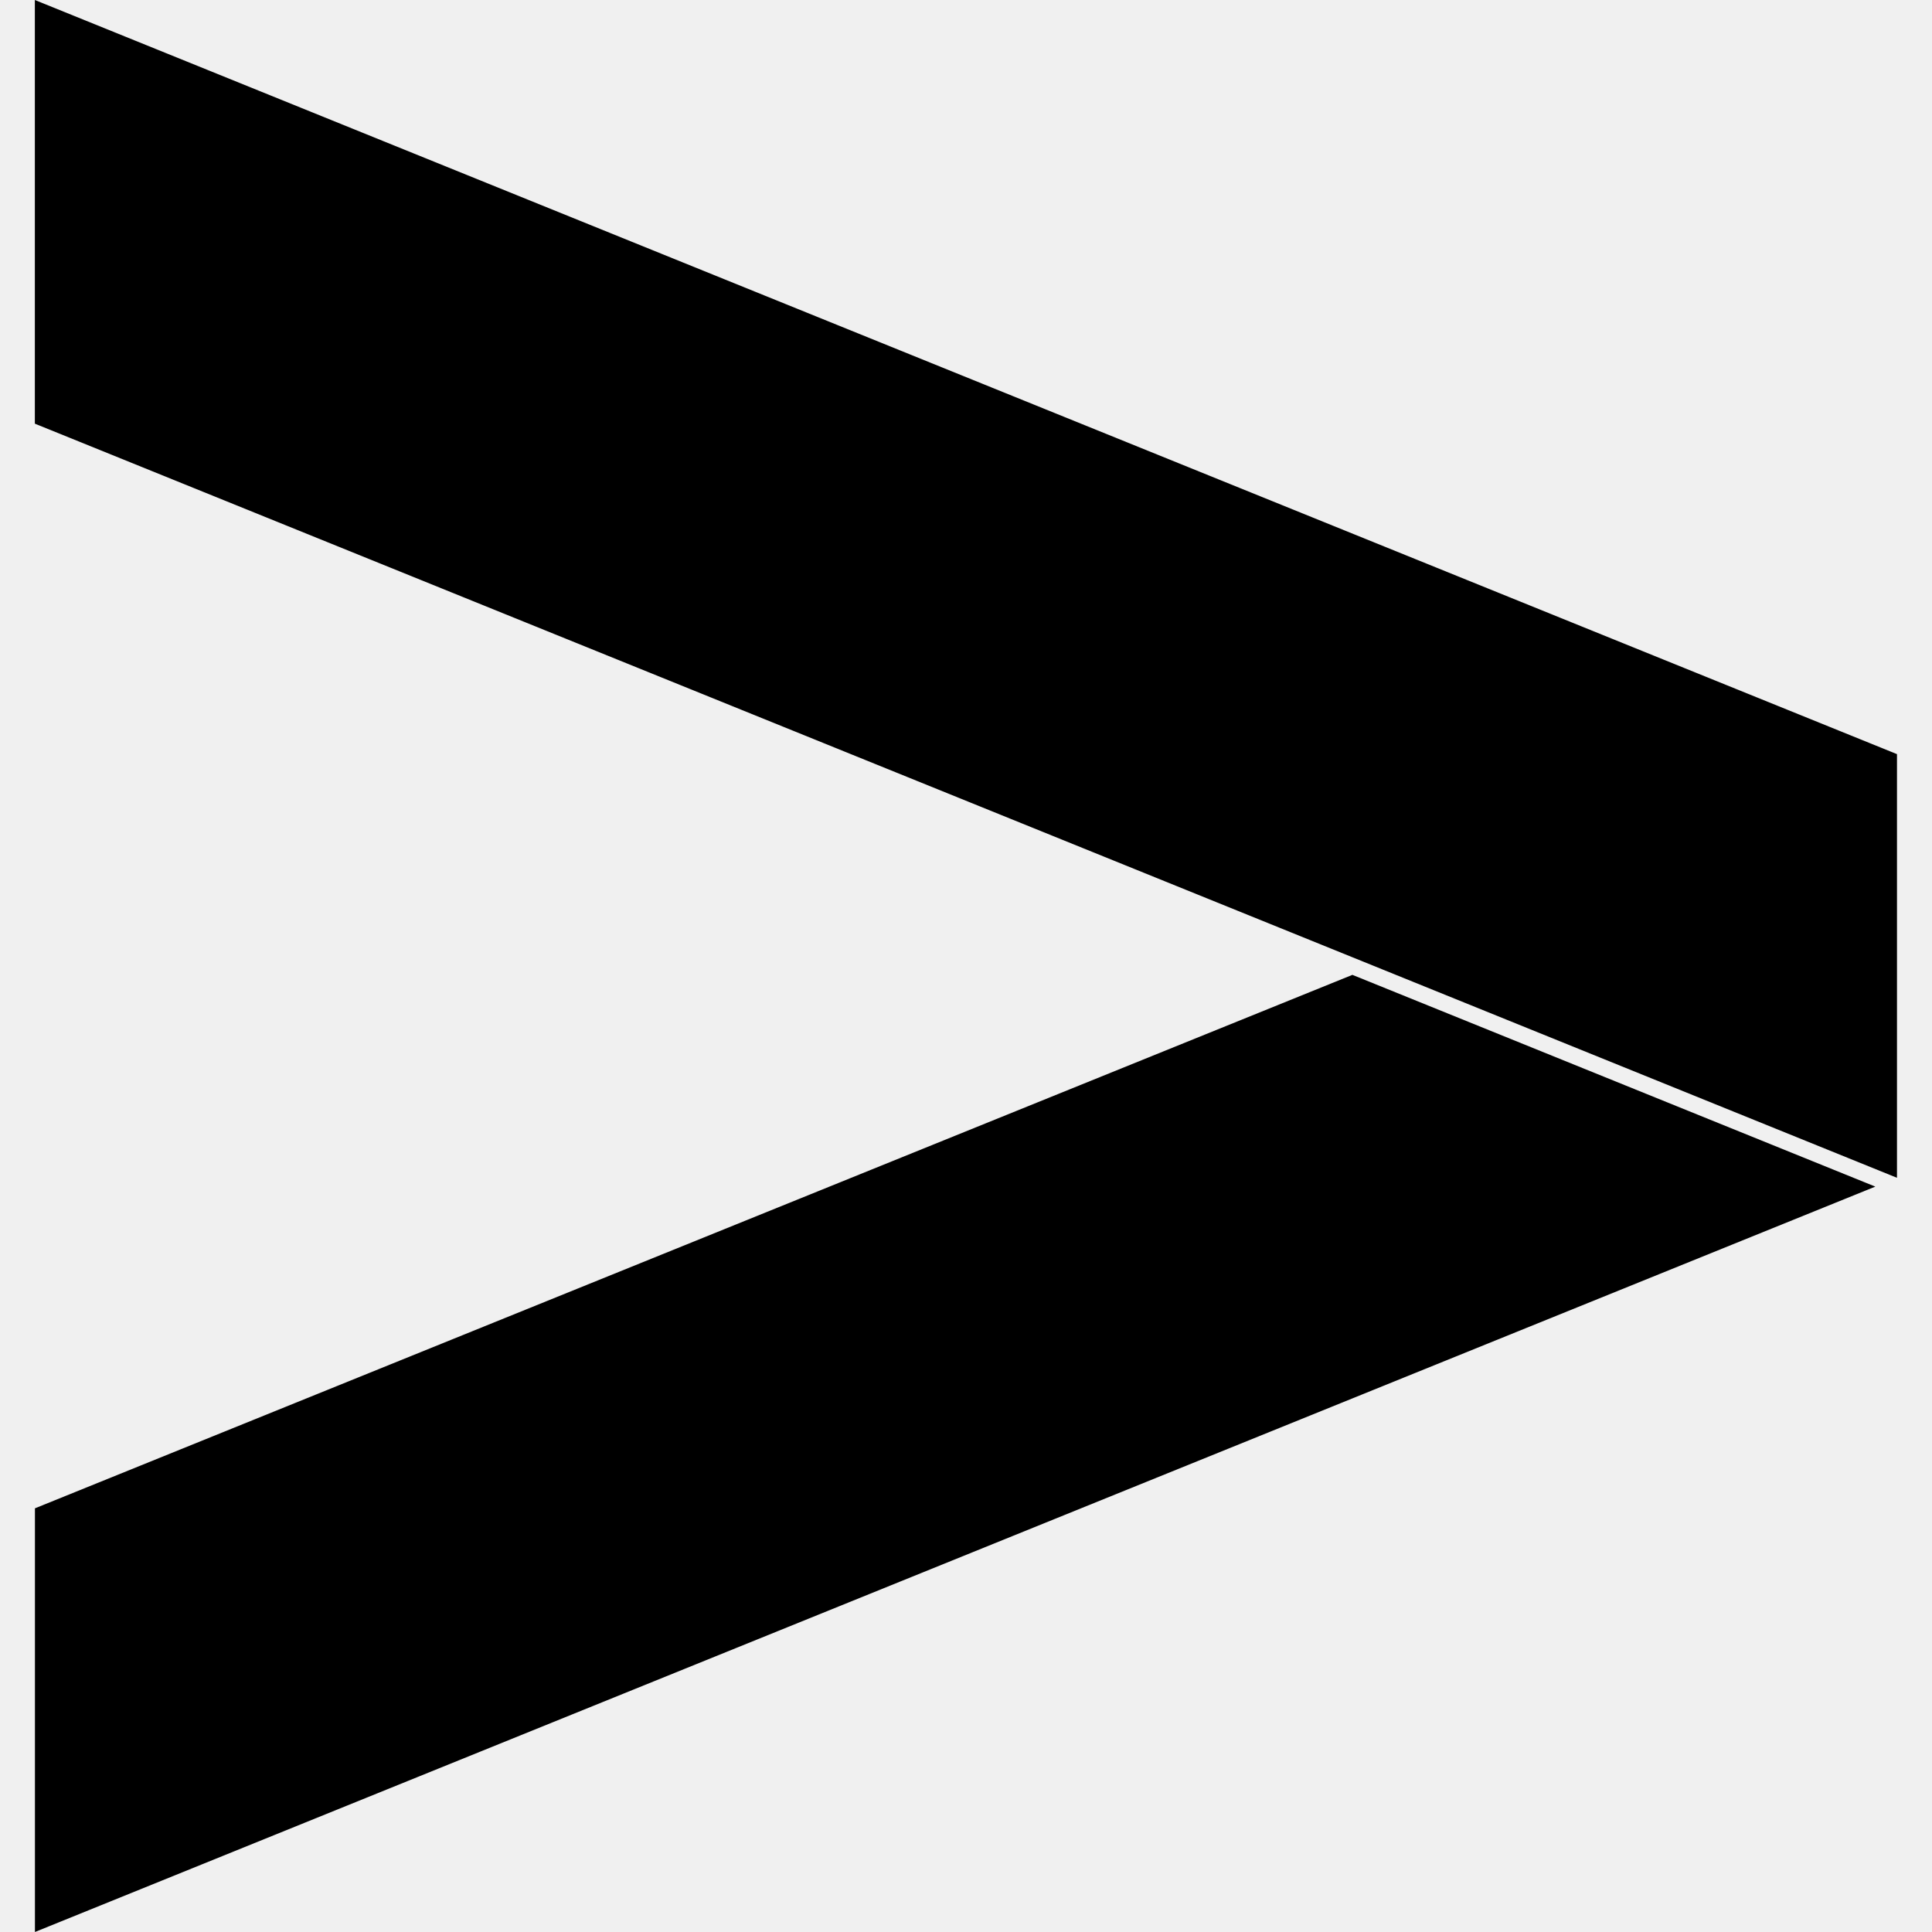
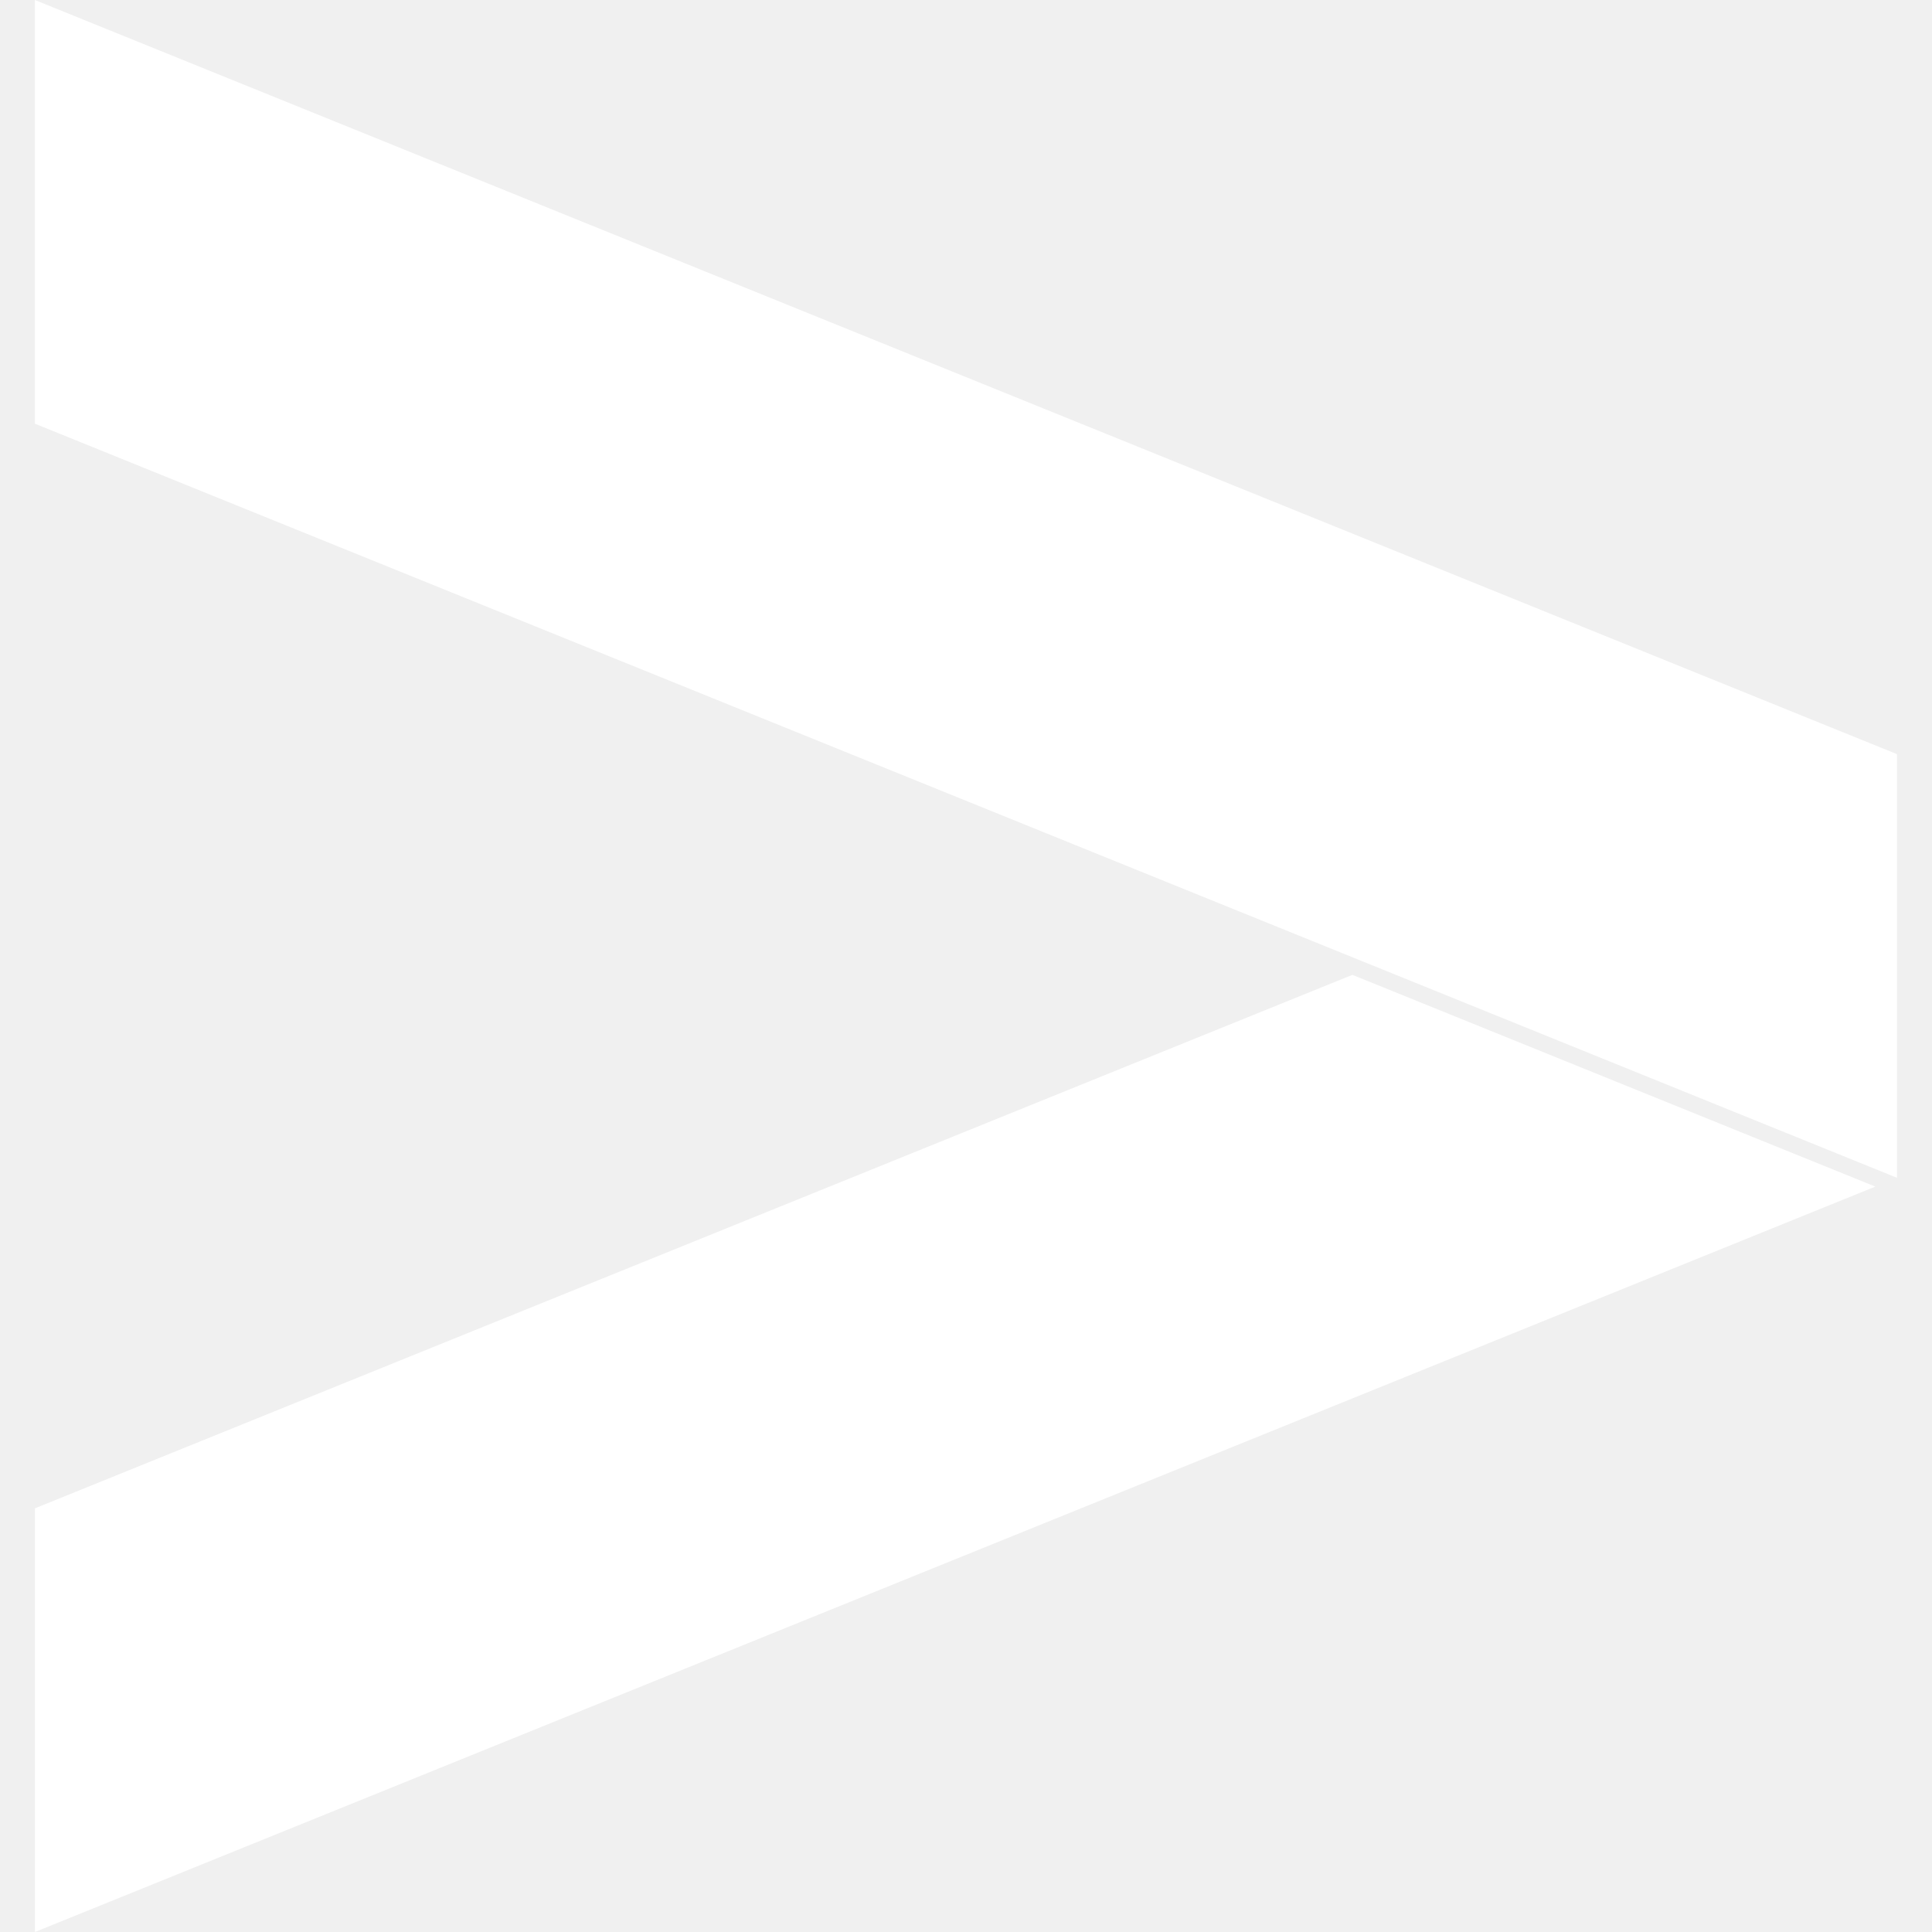
- <svg xmlns="http://www.w3.org/2000/svg" fill="#000000" width="800px" height="800px" viewBox="0 0 24 24" role="img">
+ <svg xmlns="http://www.w3.org/2000/svg" fill="#ffffff" width="800px" height="800px" viewBox="0 0 24 24" role="img">
  <path d="M23.297 14.74.434 24v-5.263L16.8 12.11l6.497 2.631zm.27-5.371L.433 0v5.263l23.132 9.368V9.37z" />
</svg>
